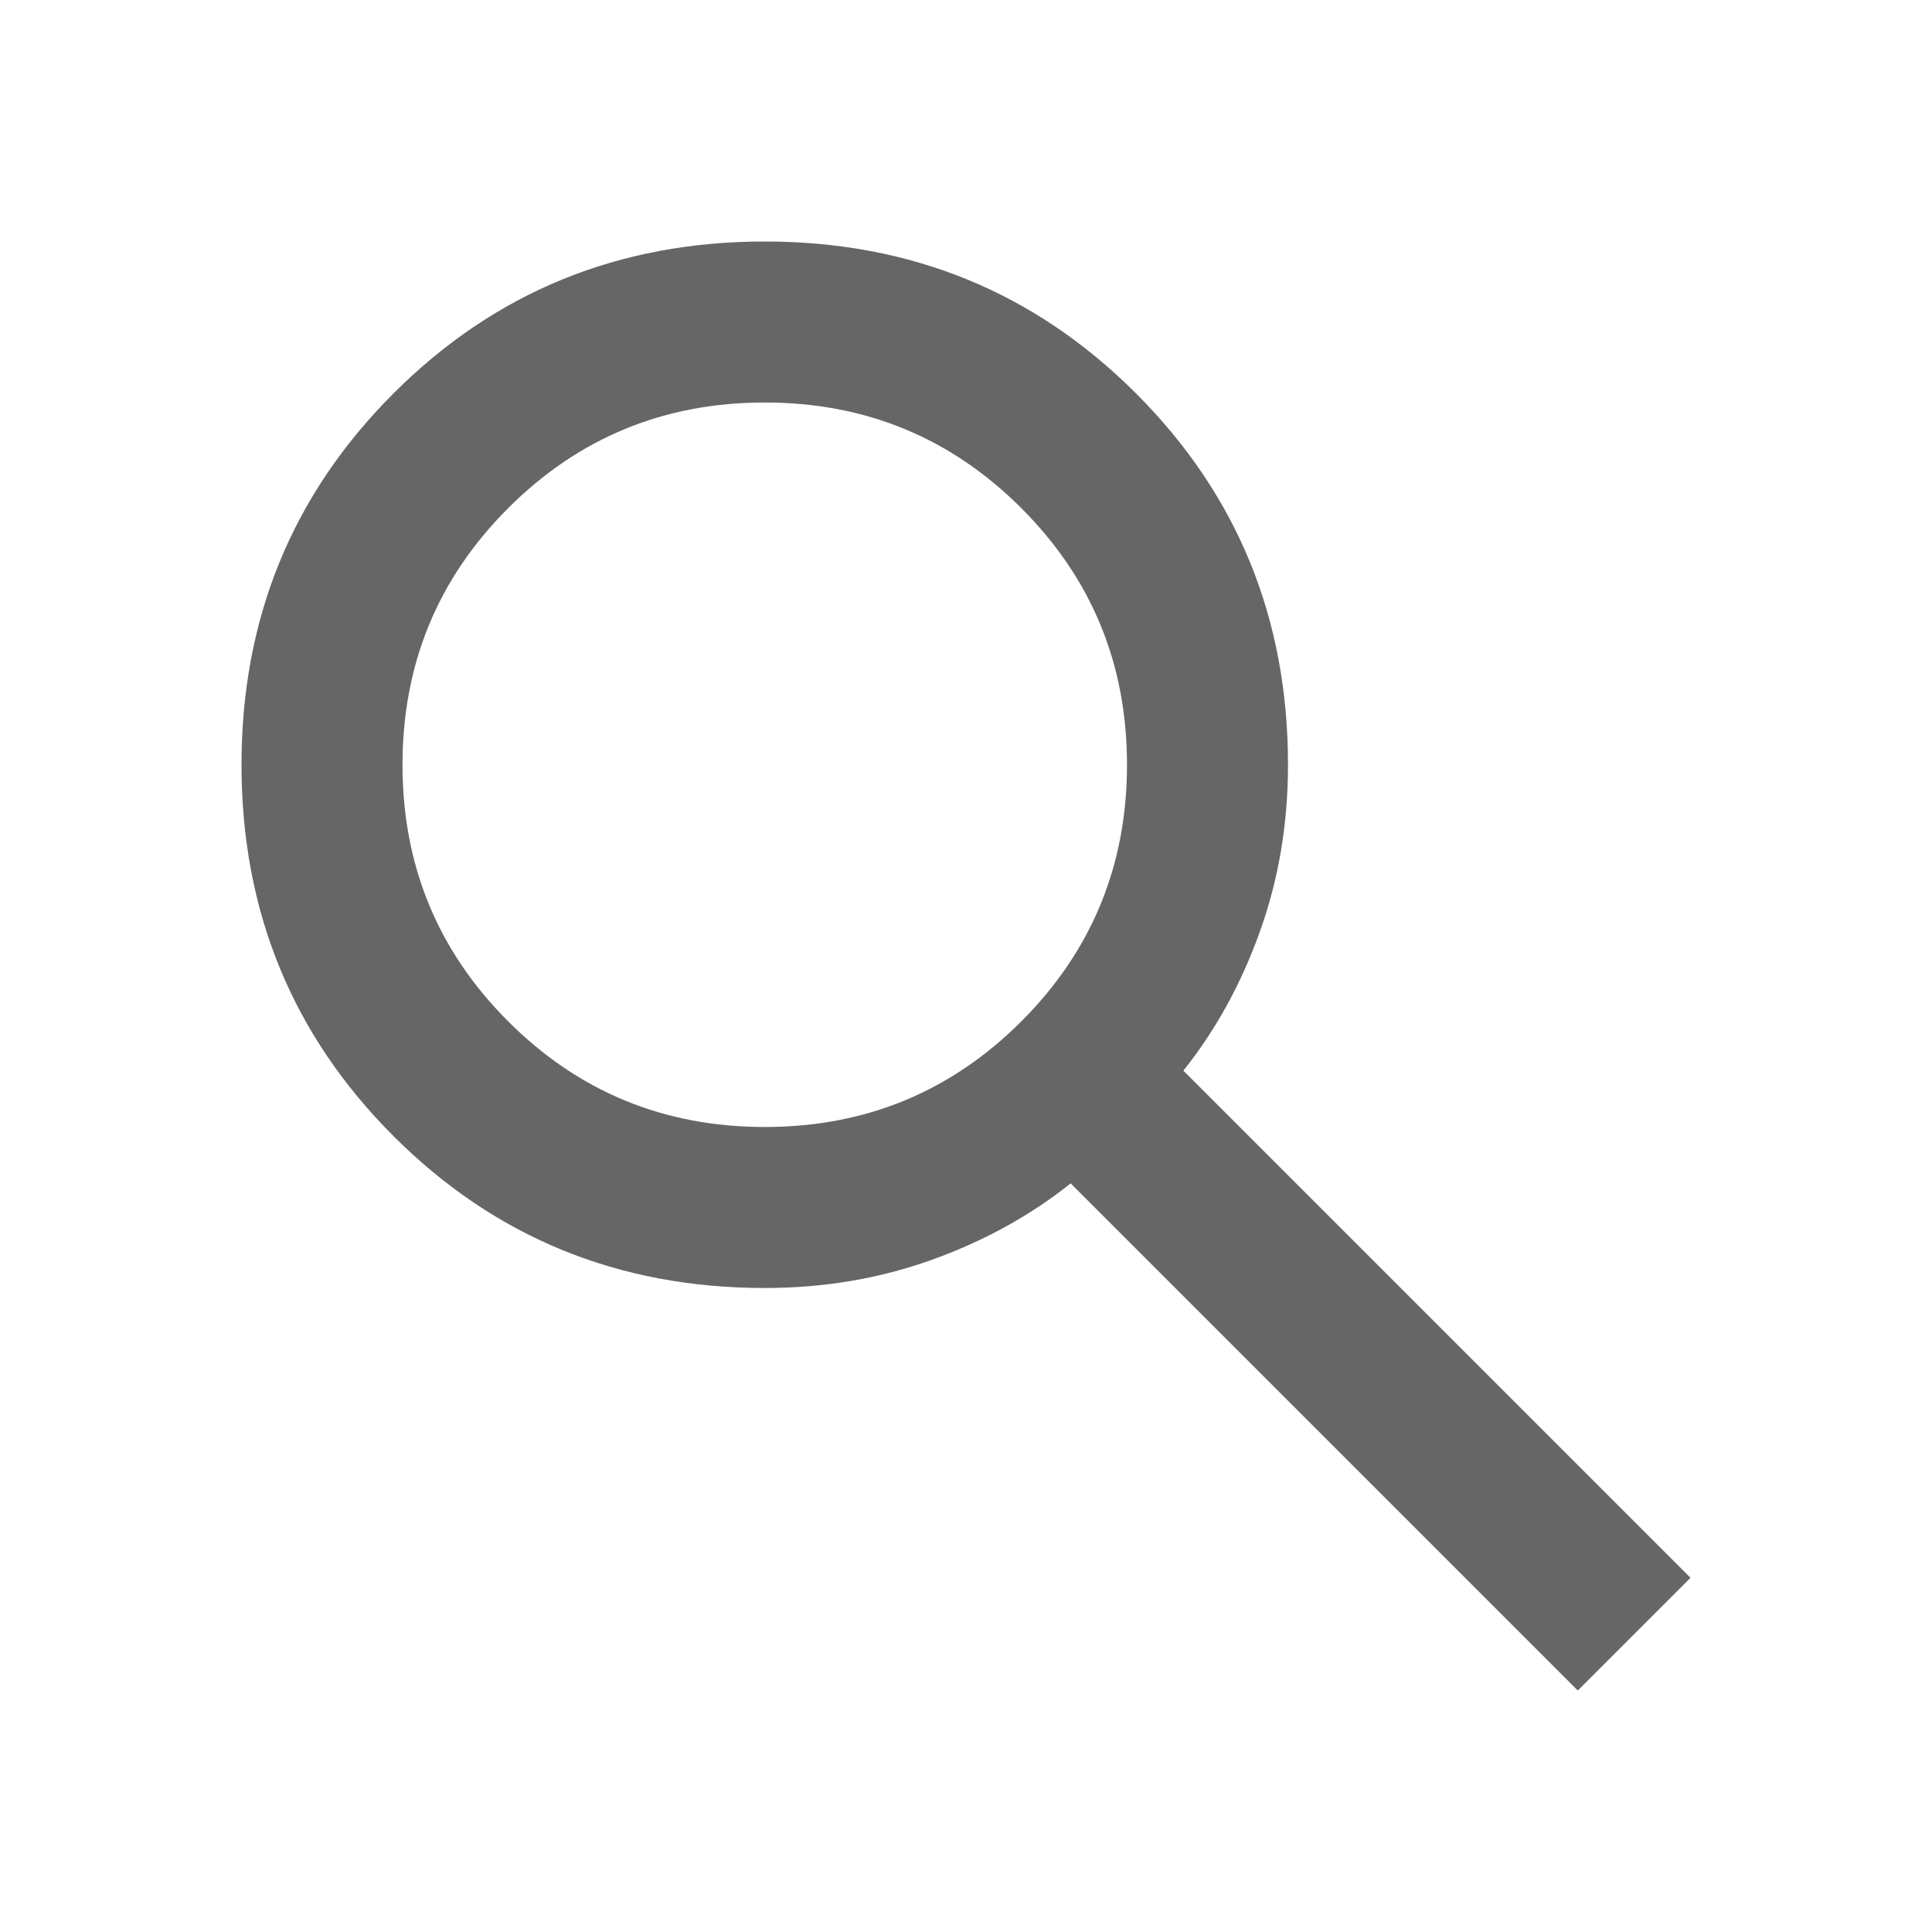
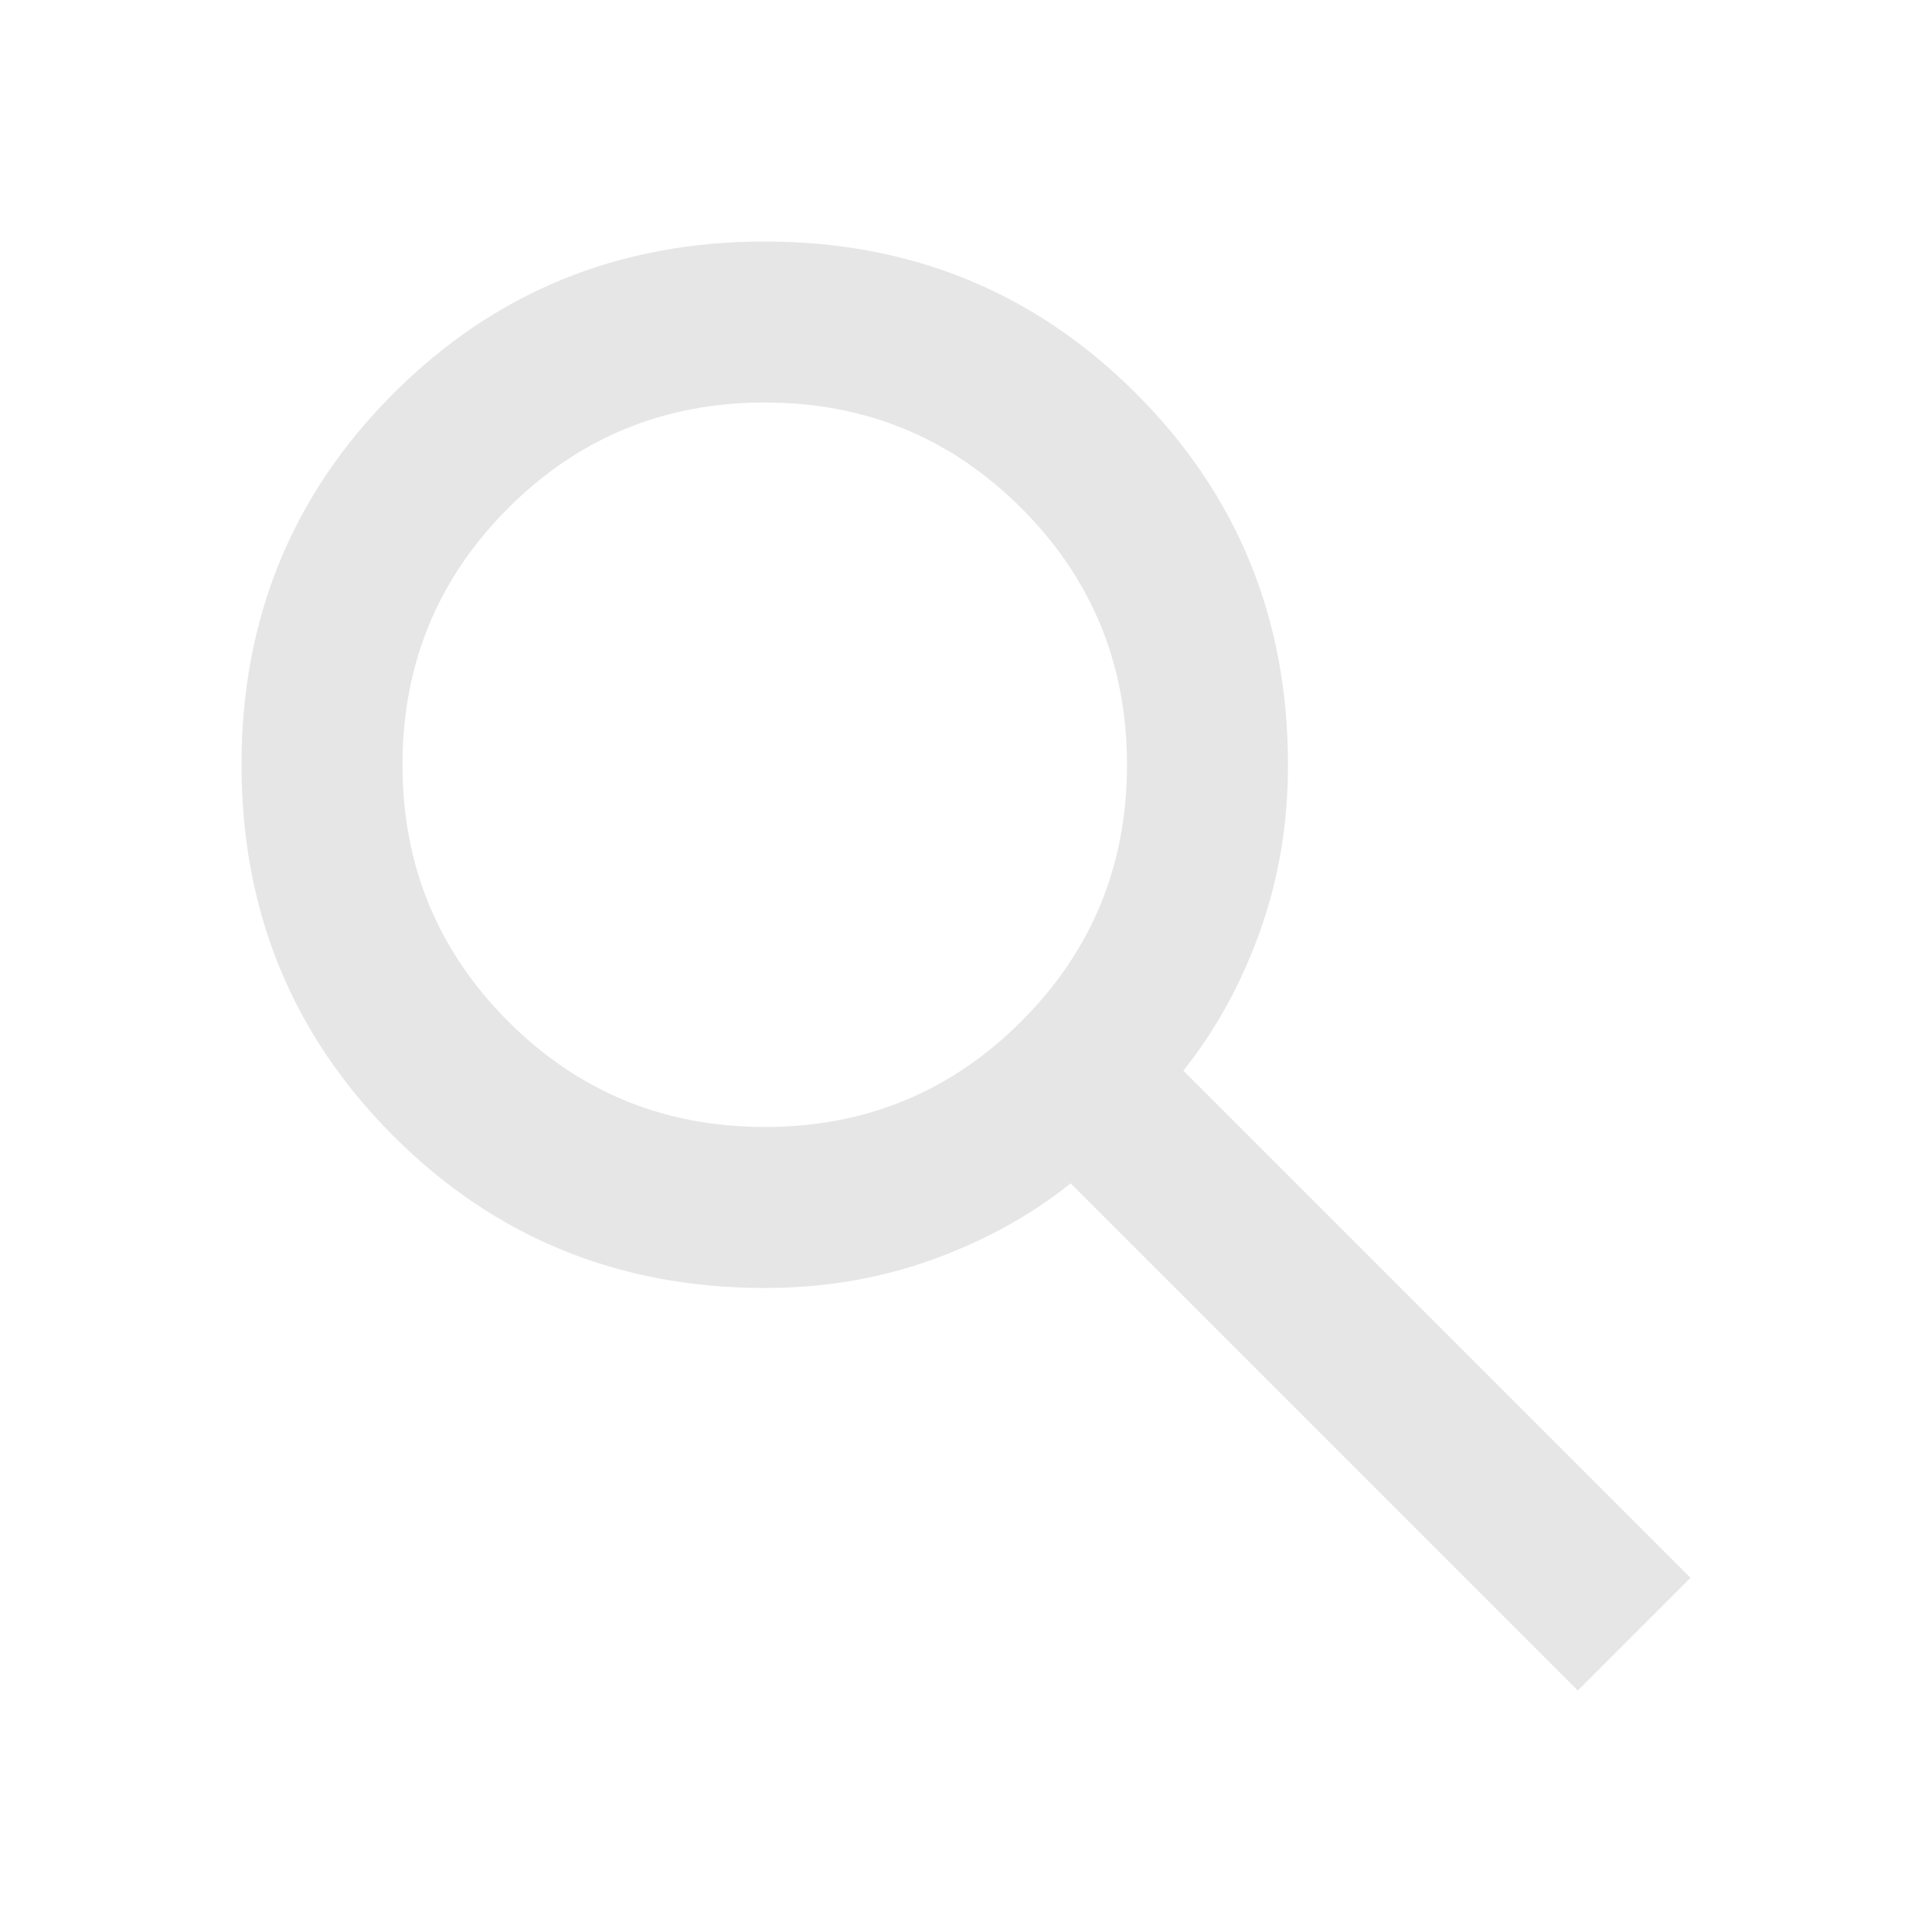
- <svg xmlns="http://www.w3.org/2000/svg" height="24px" viewBox="0 -960 960 960" width="24px" fill="#666666">
+ <svg xmlns="http://www.w3.org/2000/svg" height="24px" viewBox="0 -960 960 960" width="24px" fill="rgb(230,230,230)">
  <path d="M784-120 532-372q-30 24-69 38t-83 14q-109 0-184.5-75.5T120-580q0-109 75.5-184.5T380-840q109 0 184.5 75.5T640-580q0 44-14 83t-38 69l252 252-56 56ZM380-400q75 0 127.5-52.5T560-580q0-75-52.5-127.5T380-760q-75 0-127.5 52.5T200-580q0 75 52.5 127.5T380-400Z" />
</svg>
